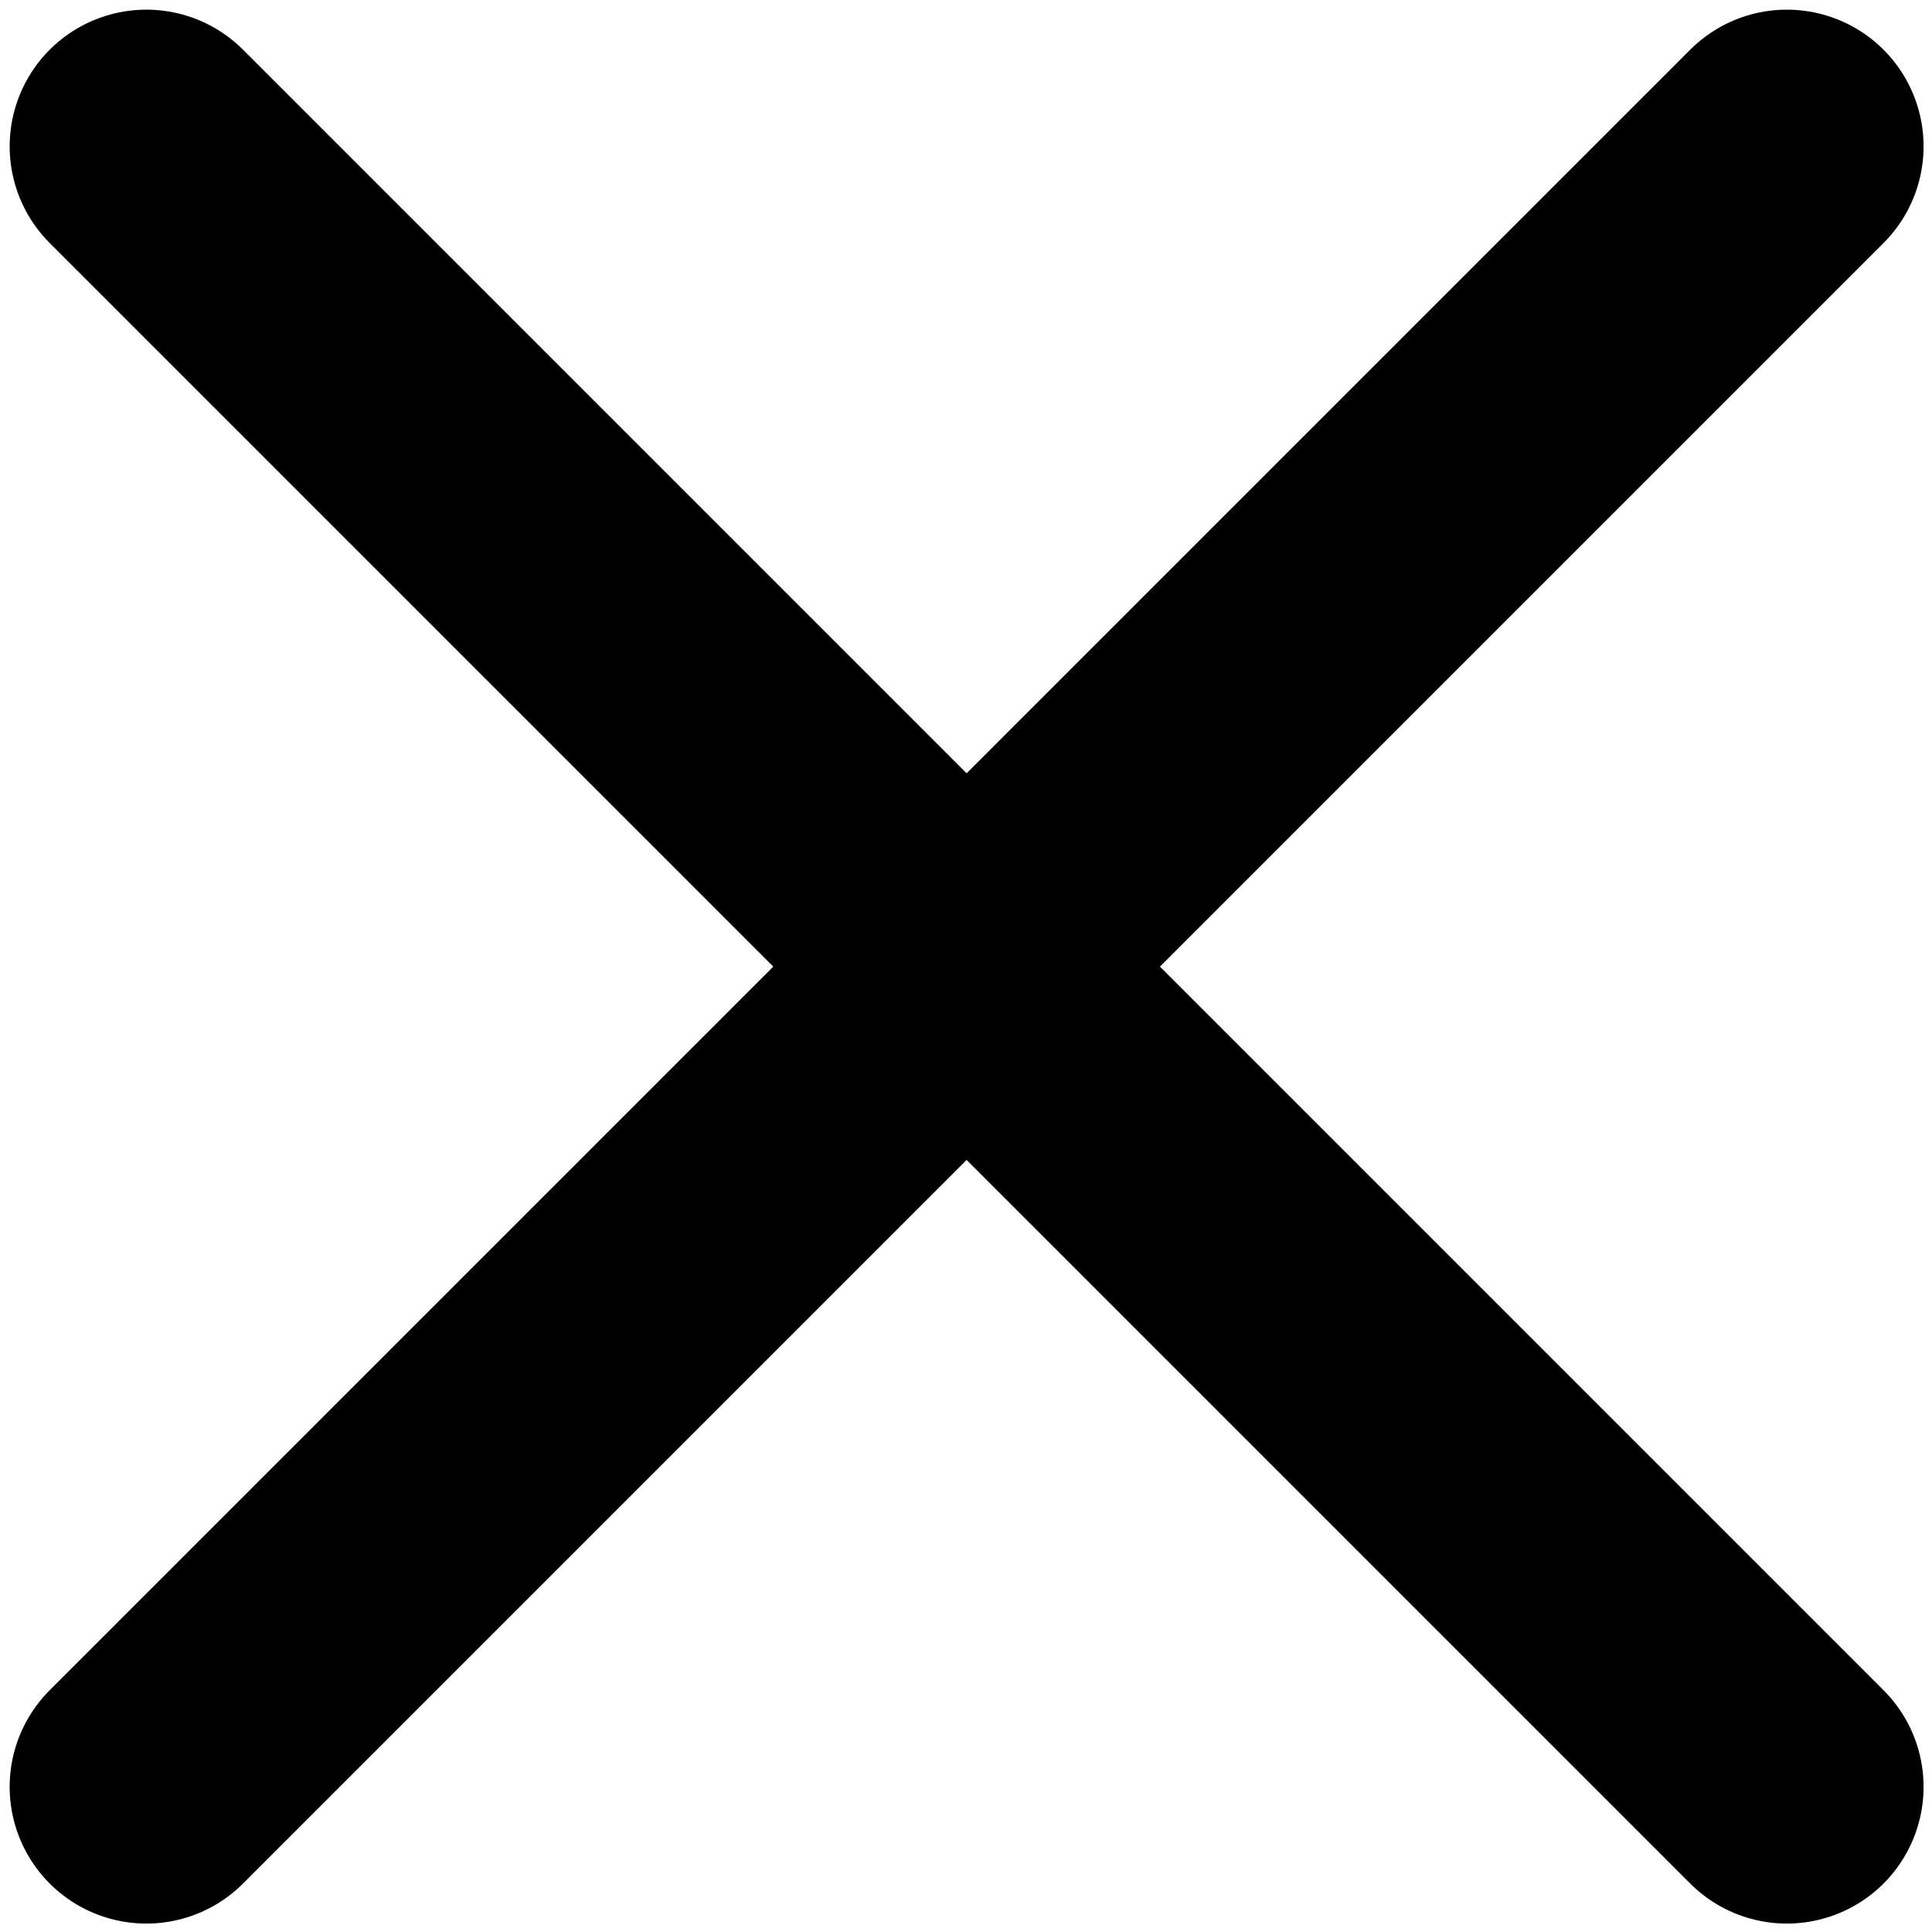
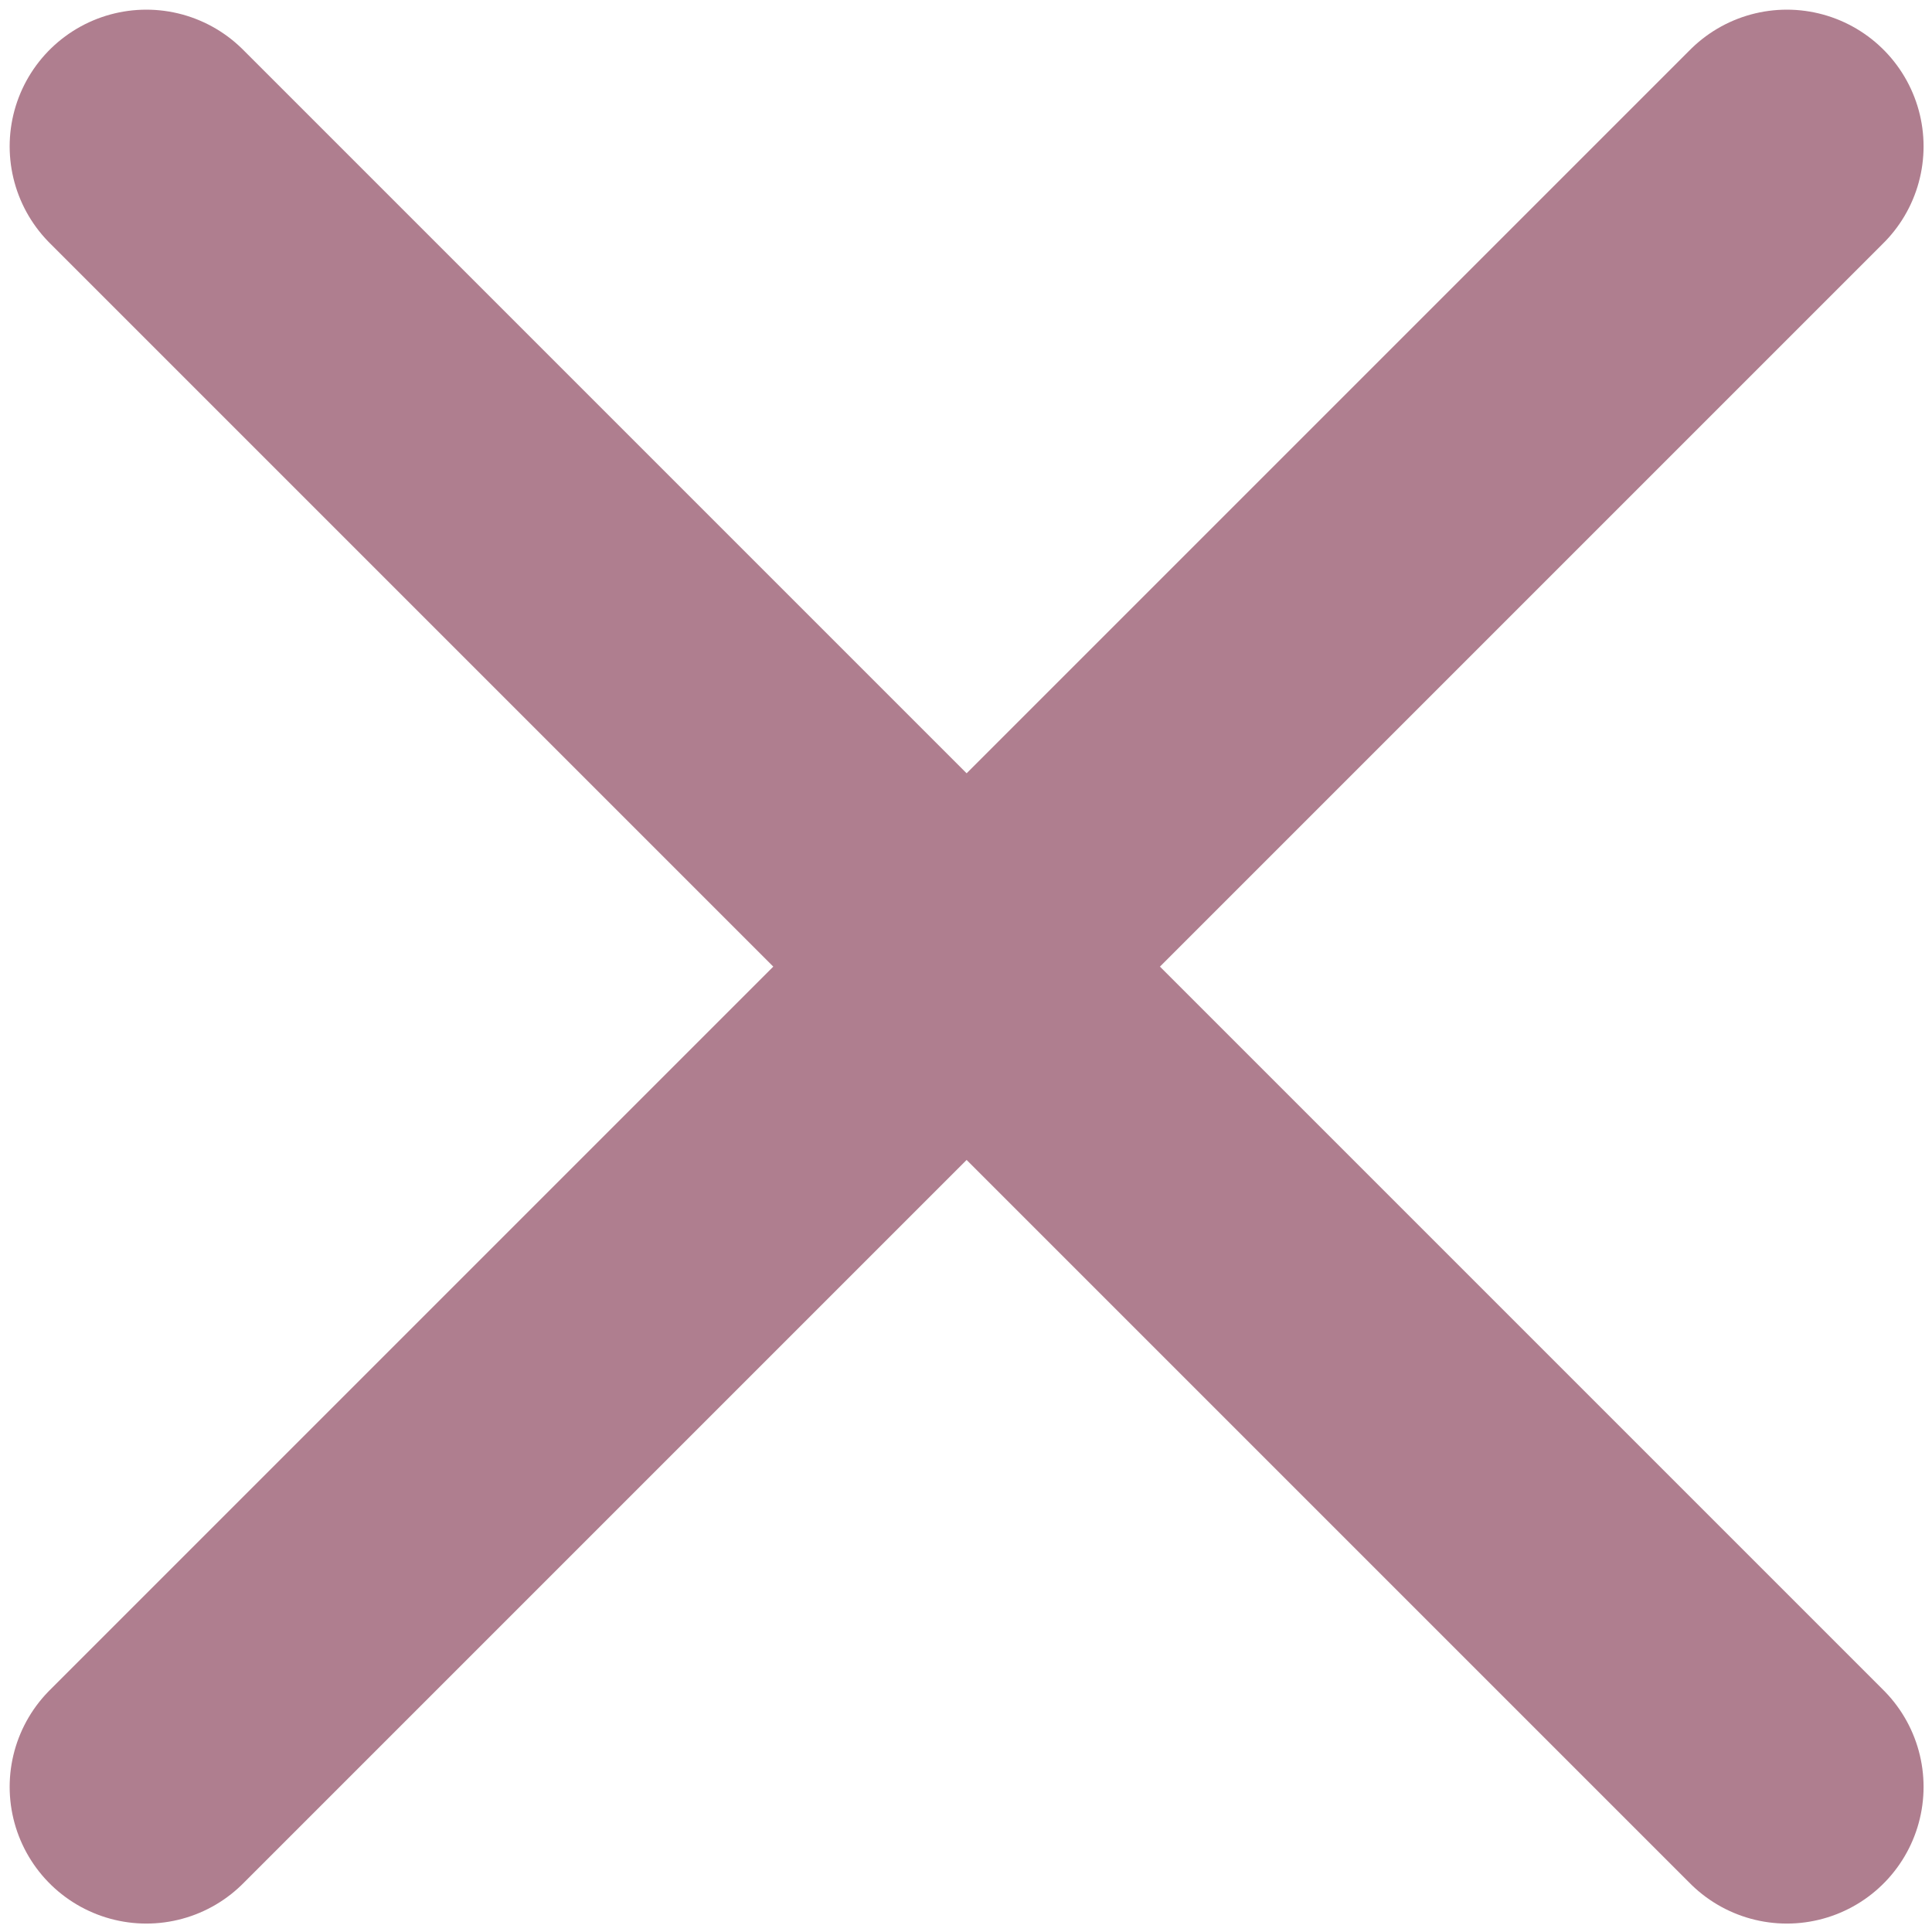
<svg xmlns="http://www.w3.org/2000/svg" width="66" height="66" viewBox="0 0 66 66" fill="none">
-   <path d="M61.042 5L5 61.042" stroke="#000000" stroke-width="9.34" stroke-linecap="round" stroke-linejoin="round" />
-   <path d="M5 5L61.042 61.042" stroke="#000000" stroke-width="9.34" stroke-linecap="round" stroke-linejoin="round" />
+   <path d="M61.042 5L5 61.042" stroke="#AF7E8F" stroke-width="9.34" stroke-linecap="round" stroke-linejoin="round" />
+   <path d="M5 5L61.042 61.042" stroke="#AF7E8F" stroke-width="9.34" stroke-linecap="round" stroke-linejoin="round" />
</svg>
